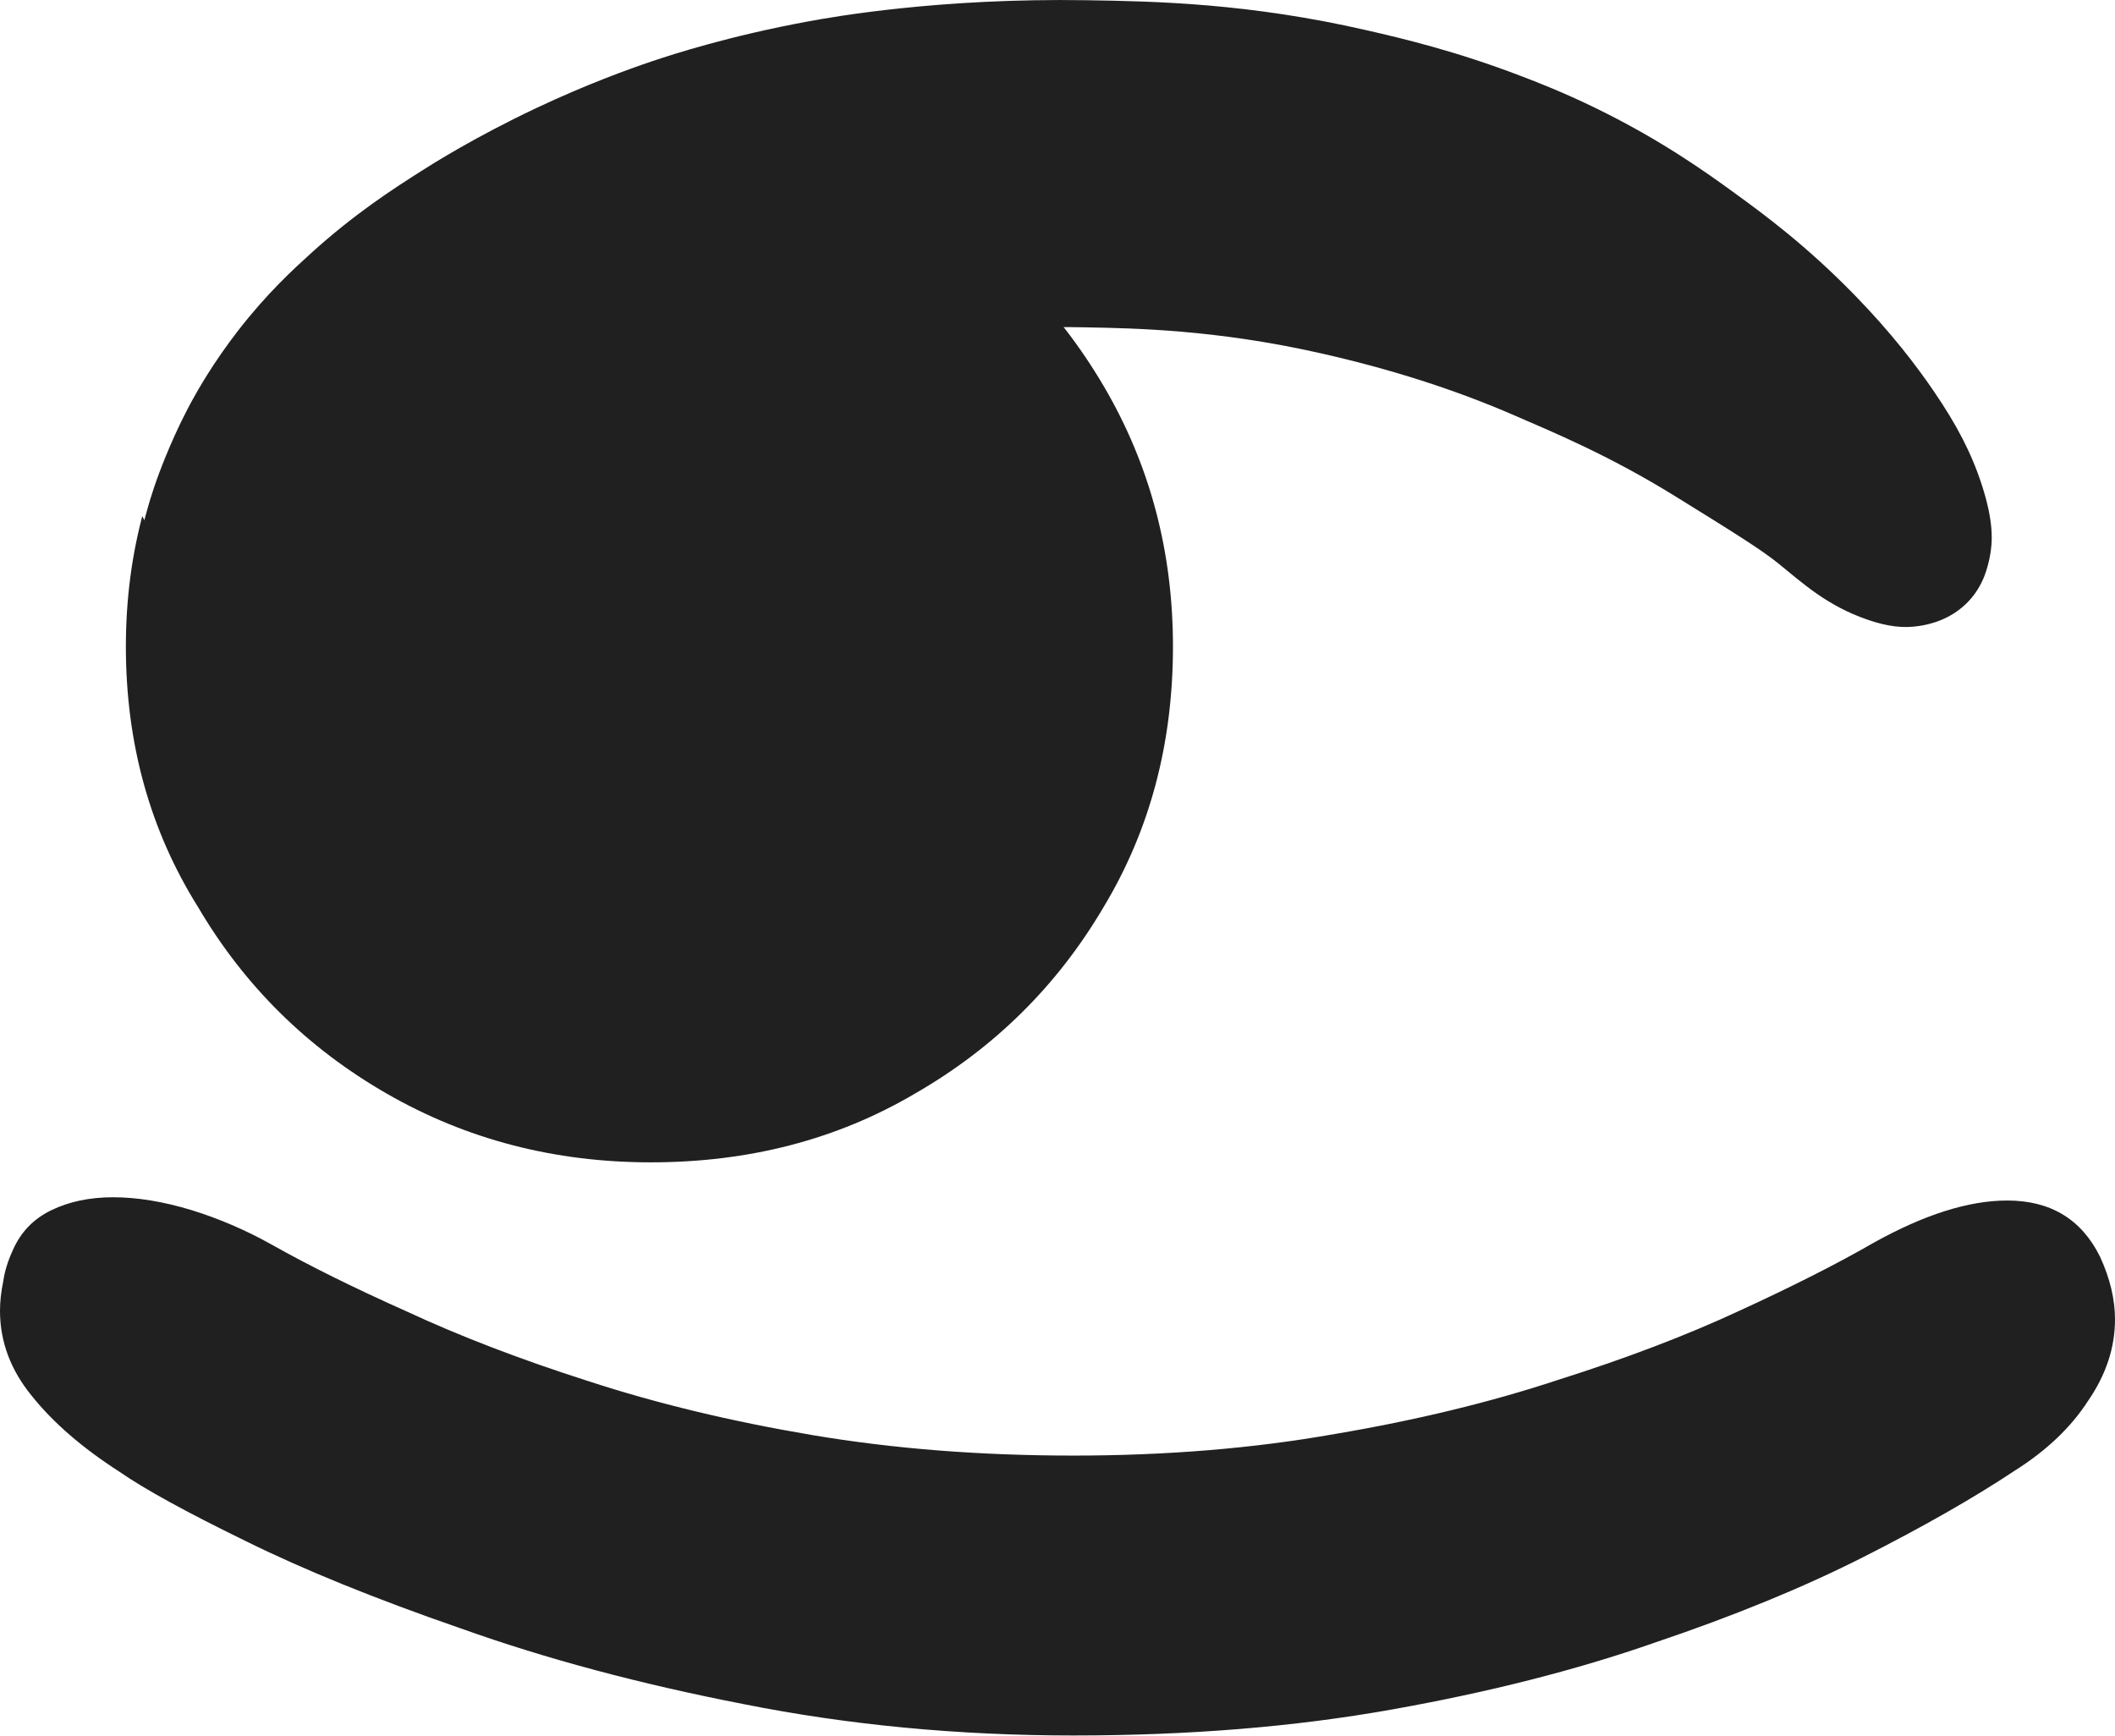
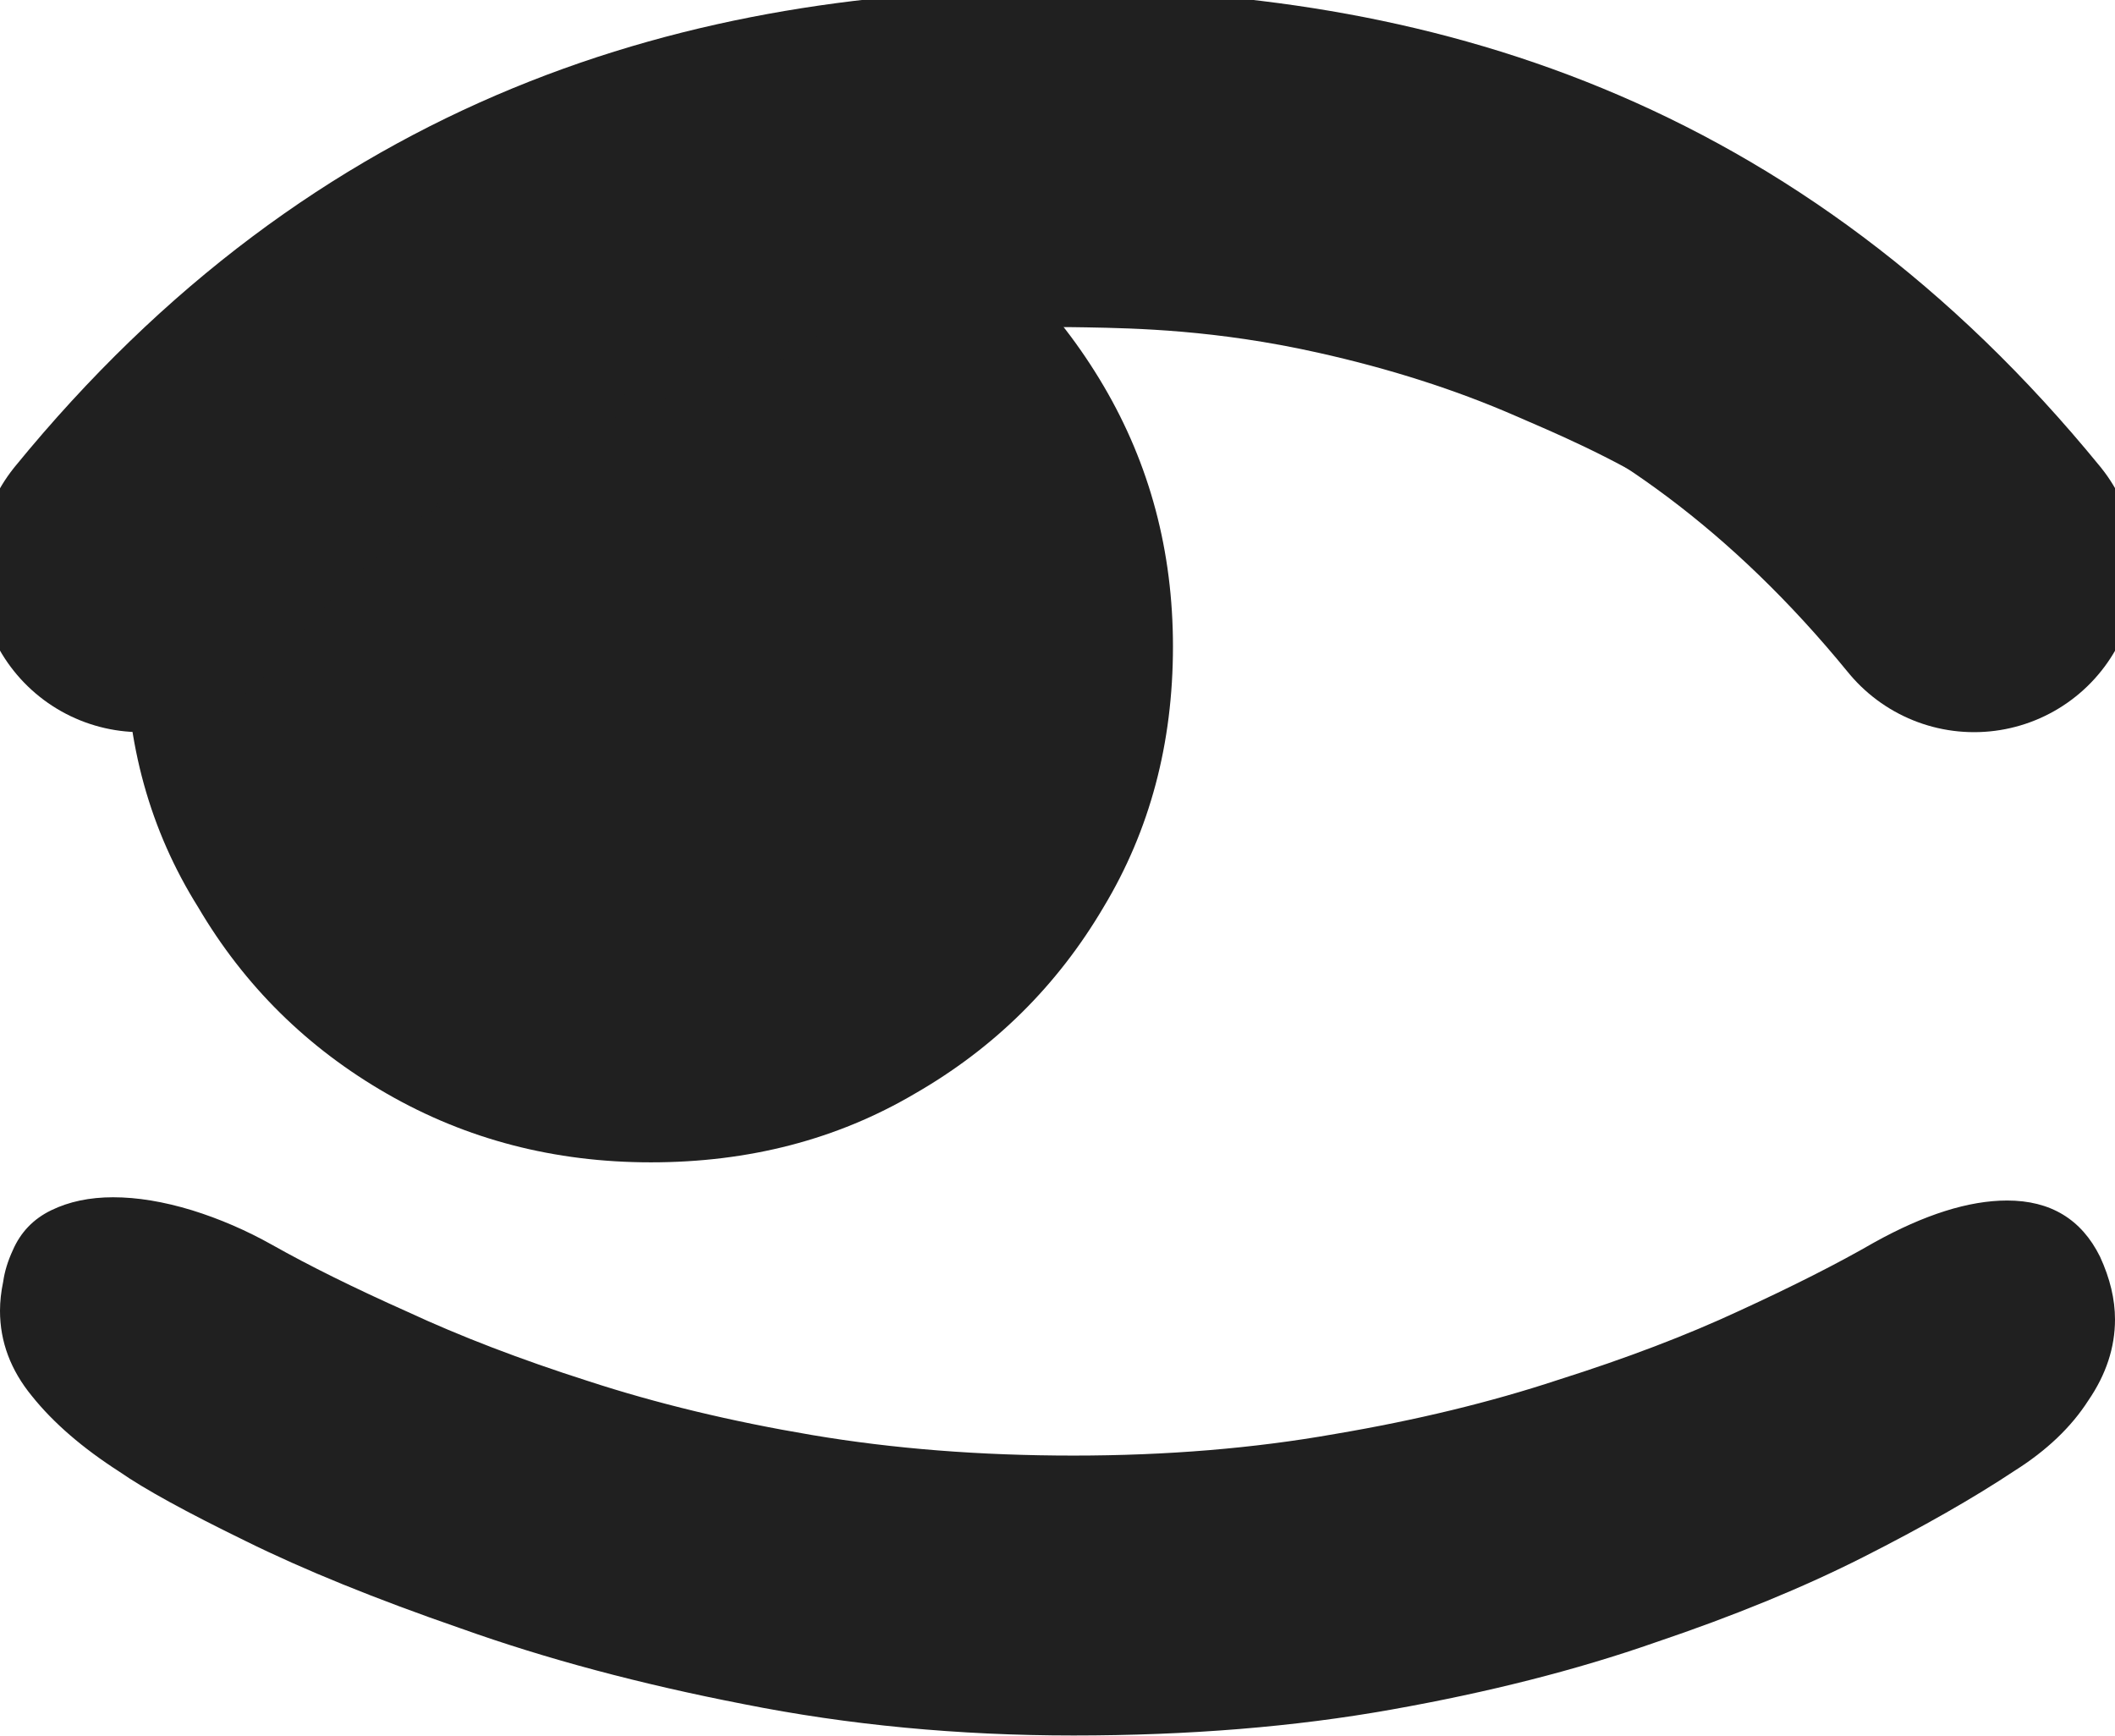
<svg xmlns="http://www.w3.org/2000/svg" class="brand-eye brand-eye--right" preserveAspectRatio="none" overflow="hidden" width="38.998" height="32" viewBox="0 0 38.998 32" fill="none" aria-hidden="true" focusable="false" shape-rendering="geometricPrecision">
  <defs>
    <clipPath id="brand-eye-right-aperture-dark" clipPathUnits="userSpaceOnUse">
-       <path d="M0 12L2.6 10.47C3.2 11.7 4.2 12.2 6.65 10.35C10.5 7.5 14.5 6 20.03 6.04C25 6.1 29 7.5 32.79 10.39C34.5 11.8 35.8 11.8 36.69 10.28L39 12V32H0Z" transform="translate(0 -1)" />
+       <path d="M0 12C6 8 12 6 19.5 6C27 6 33 8 39 12L39 32L0 32Z" transform="translate(0 -1)">
+         <animate data-brand-eye-blink-animation="" attributeName="d" begin="indefinite" dur="280ms" fill="freeze" calcMode="spline" keyTimes="0;0.22;0.4;0.55;0.72;1" keySplines="0.22 1 0.36 1;0.22 1 0.36 1;0 0 1 1;0.22 1 0.36 1;0.22 1 0.36 1" values="M0 12C6 8 12 6 19.5 6C27 6 33 8 39 12L39 32L0 32Z;M0 17C6 17 12 17 19.5 17C27 17 33 17 39 17L39 32L0 32Z;M0 24C6 27 12 29 19.5 29C27 29 33 27 39 24L39 32L0 32Z;M0 24C6 27 12 29 19.5 29C27 29 33 27 39 24L39 32L0 32Z;M0 17C6 17 12 17 19.5 17C27 17 33 17 39 17L39 32L0 32Z;M0 12C6 8 12 6 19.5 6C27 6 33 8 39 12L39 32L0 32Z" />
+       </path>
    </clipPath>
  </defs>
  <g>
    <path class="brand-eye__lower" d="M0.236 23.053C0.38 22.721 0.616 22.475 0.944 22.316C1.272 22.156 1.653 22.076 2.086 22.076C2.532 22.076 3.017 22.156 3.542 22.316C4.053 22.475 4.545 22.688 5.017 22.953C5.7 23.338 6.532 23.75 7.516 24.189C8.487 24.64 9.595 25.066 10.841 25.464C12.101 25.876 13.478 26.208 14.973 26.46C16.469 26.713 18.076 26.839 19.794 26.839C21.512 26.839 23.119 26.706 24.614 26.441C26.11 26.188 27.481 25.856 28.727 25.444C29.986 25.046 31.101 24.621 32.072 24.169C33.056 23.717 33.882 23.299 34.551 22.913C35.482 22.395 36.302 22.136 37.01 22.136C37.81 22.136 38.381 22.482 38.722 23.172C38.906 23.571 38.998 23.956 38.998 24.328C38.998 24.846 38.834 25.345 38.506 25.823C38.191 26.314 37.738 26.746 37.148 27.118C36.387 27.623 35.456 28.154 34.354 28.712C33.252 29.27 31.973 29.795 30.517 30.286C29.074 30.791 27.454 31.203 25.657 31.522C23.873 31.841 21.919 32 19.794 32C17.669 32 15.642 31.807 13.714 31.422C11.799 31.05 10.061 30.585 8.5 30.027C6.926 29.483 5.601 28.945 4.526 28.413C3.437 27.882 2.663 27.457 2.204 27.138C1.522 26.7 0.984 26.235 0.59 25.743C0.197 25.265 0 24.74 0 24.169C0 23.996 0.02 23.817 0.059 23.631C0.085 23.445 0.144 23.252 0.236 23.053Z" fill="#202020" />
    <g clip-path="url(#brand-eye-right-aperture-dark)">
      <path class="brand-eye__pupil" data-brand-eye-pupil="" d="M2.321 11.921C2.321 10.167 2.765 8.565 3.653 7.114C4.506 5.664 5.667 4.5 7.135 3.623C8.603 2.78 10.225 2.358 12.001 2.358C13.81 2.358 15.432 2.78 16.866 3.623C18.334 4.5 19.494 5.664 20.348 7.114C21.202 8.565 21.628 10.167 21.628 11.921C21.628 13.708 21.202 15.31 20.348 16.727C19.494 18.177 18.334 19.324 16.866 20.167C15.432 21.011 13.81 21.432 12.001 21.432C10.225 21.432 8.603 21.011 7.135 20.167C5.667 19.324 4.506 18.177 3.653 16.727C2.765 15.31 2.321 13.708 2.321 11.921Z" fill="#202020" />
    </g>
    <path class="brand-eye__upper" d="M2.597 10.471C2.505 10.155 2.581 9.872 2.737 9.319C2.769 9.208 2.866 8.875 3.06 8.404C3.27 7.891 3.469 7.519 3.524 7.418C3.646 7.194 3.934 6.684 4.395 6.09C4.925 5.407 5.411 4.963 5.735 4.669C6.538 3.942 7.23 3.496 7.772 3.151C7.98 3.018 8.768 2.522 9.881 1.996C10.817 1.554 11.592 1.275 12.022 1.13C12.411 0.999 13.444 0.664 14.901 0.395C15.371 0.308 17.33 -0.039 20.032 0.004C21.318 0.024 23.031 0.059 25.222 0.563C25.849 0.707 26.833 0.938 28.038 1.399C28.334 1.512 28.817 1.698 29.428 1.996C30.639 2.587 31.476 3.19 31.985 3.56C32.515 3.945 33.307 4.526 34.204 5.448C34.874 6.137 35.334 6.739 35.666 7.227C36.078 7.833 36.349 8.346 36.541 8.937C36.759 9.608 36.748 9.988 36.687 10.279C36.649 10.459 36.577 10.785 36.306 11.078C35.97 11.44 35.549 11.516 35.401 11.54C35.091 11.591 34.797 11.55 34.44 11.428C33.684 11.169 33.232 10.746 32.794 10.392C32.471 10.13 31.948 9.806 30.9 9.157C29.654 8.384 28.592 7.951 27.939 7.666C26.836 7.185 25.623 6.797 24.299 6.502C22.414 6.081 20.933 6.053 20.032 6.036C18.645 6.009 17.588 6.109 17.134 6.158C16.49 6.227 15.597 6.328 14.479 6.622C13.957 6.759 13.49 6.912 13.225 6.998C12.421 7.261 11.816 7.5 11.591 7.59C11.049 7.807 10.242 8.134 9.237 8.679C8.394 9.136 7.787 9.543 7.65 9.636C7.169 9.961 6.653 10.346 6.653 10.346C6.452 10.495 6.246 10.652 5.903 10.9C5.315 11.326 5.206 11.384 5.082 11.435C4.66 11.607 4.302 11.605 4.198 11.602C4.034 11.598 3.767 11.588 3.461 11.442C3.365 11.396 3.121 11.268 2.901 11.005C2.822 10.911 2.673 10.729 2.597 10.471Z" fill="#202020" />
+     <path class="brand-eye__blink-upper" d="M2.6 10.5C7.5 4.5 13.4 2.8 19.5 2.8C25.6 2.8 31.5 4.5 36.4 10.5" fill="none" stroke="#202020" stroke-width="6" stroke-linecap="round" stroke-linejoin="round">
+       <animate data-brand-eye-blink-animation="" attributeName="d" begin="indefinite" dur="280ms" fill="freeze" calcMode="spline" keyTimes="0;0.22;0.4;0.55;0.72;1" keySplines="0.22 1 0.36 1;0.22 1 0.36 1;0 0 1 1;0.22 1 0.36 1;0.22 1 0.36 1" values="M2.6 10.5C7.5 4.5 13.4 2.8 19.5 2.8C25.6 2.8 31.5 4.5 36.4 10.5;M2.6 17C7.5 17 13.4 17 19.5 17C25.6 17 31.5 17 36.4 17;M2.6 23C7.5 26.5 13.4 28 19.5 28C25.6 28 31.5 26.5 36.4 23;M2.6 23C7.5 26.5 13.4 28 19.5 28C25.6 28 31.5 26.5 36.4 23;M2.6 17C7.5 17 13.4 17 19.5 17C25.6 17 31.5 17 36.4 17;M2.6 10.5C7.5 4.5 13.4 2.8 19.5 2.8C25.6 2.8 31.5 4.5 36.4 10.5" />
+     </path>
  </g>
</svg>
